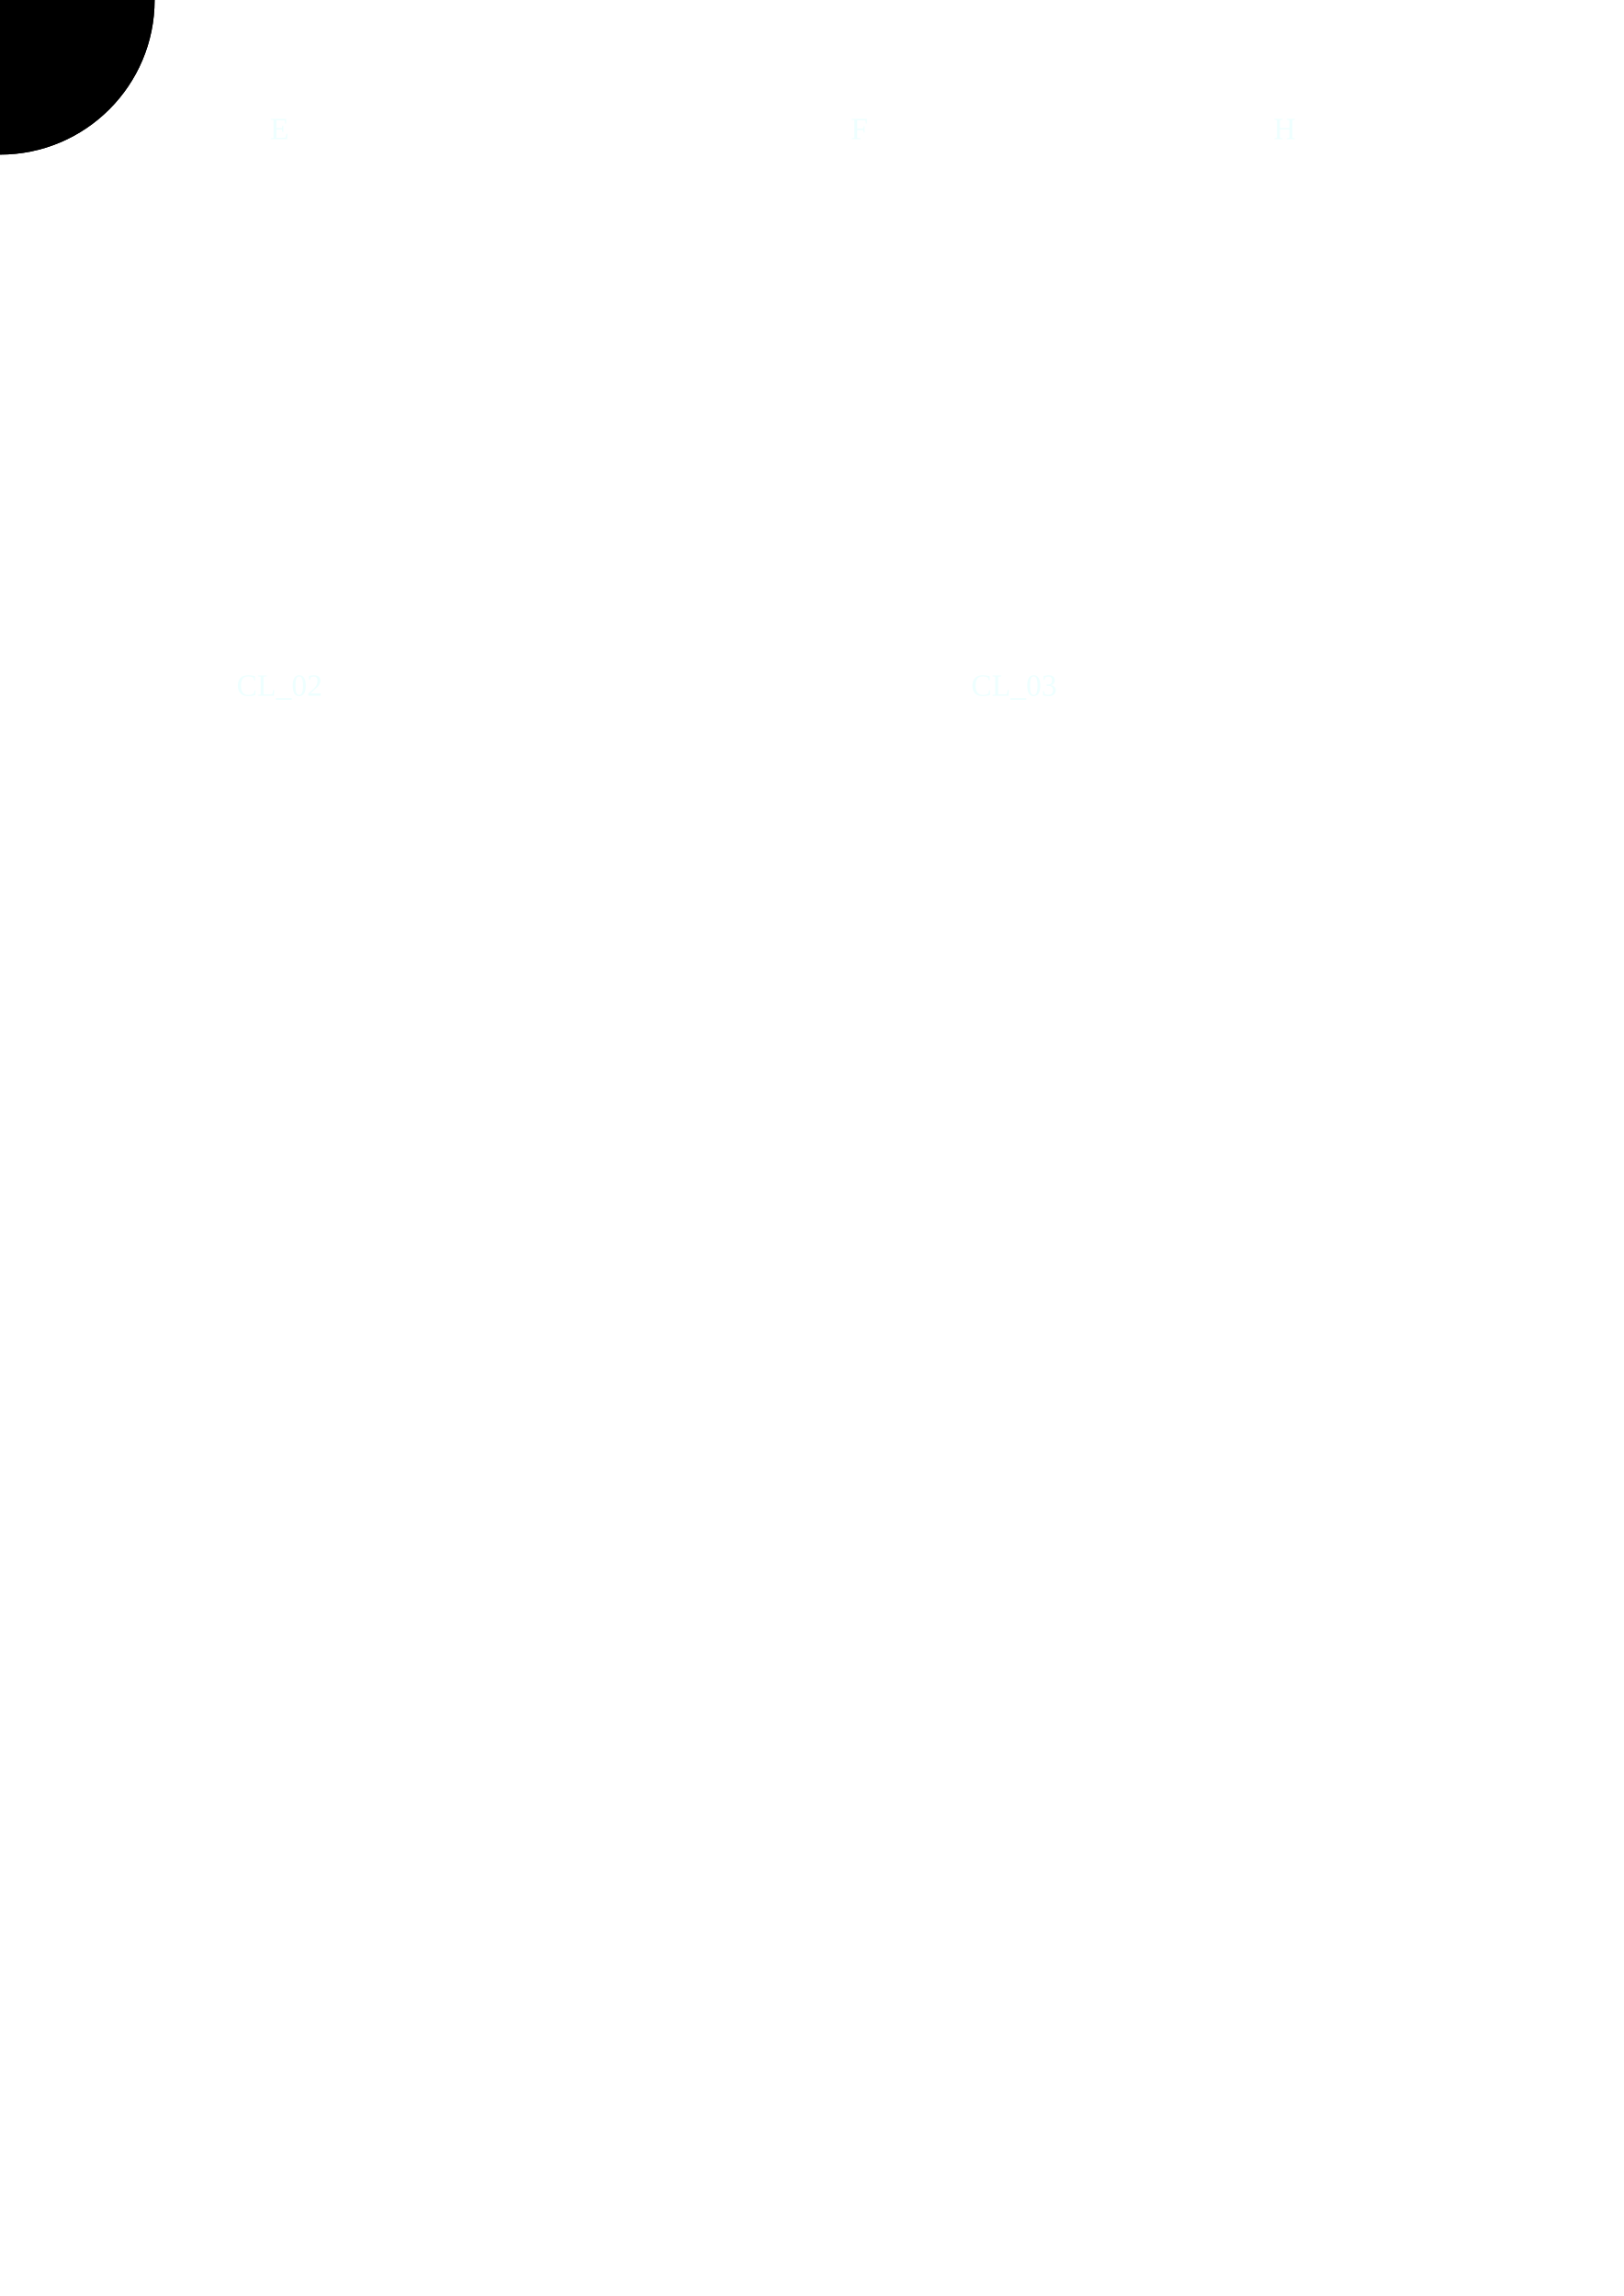
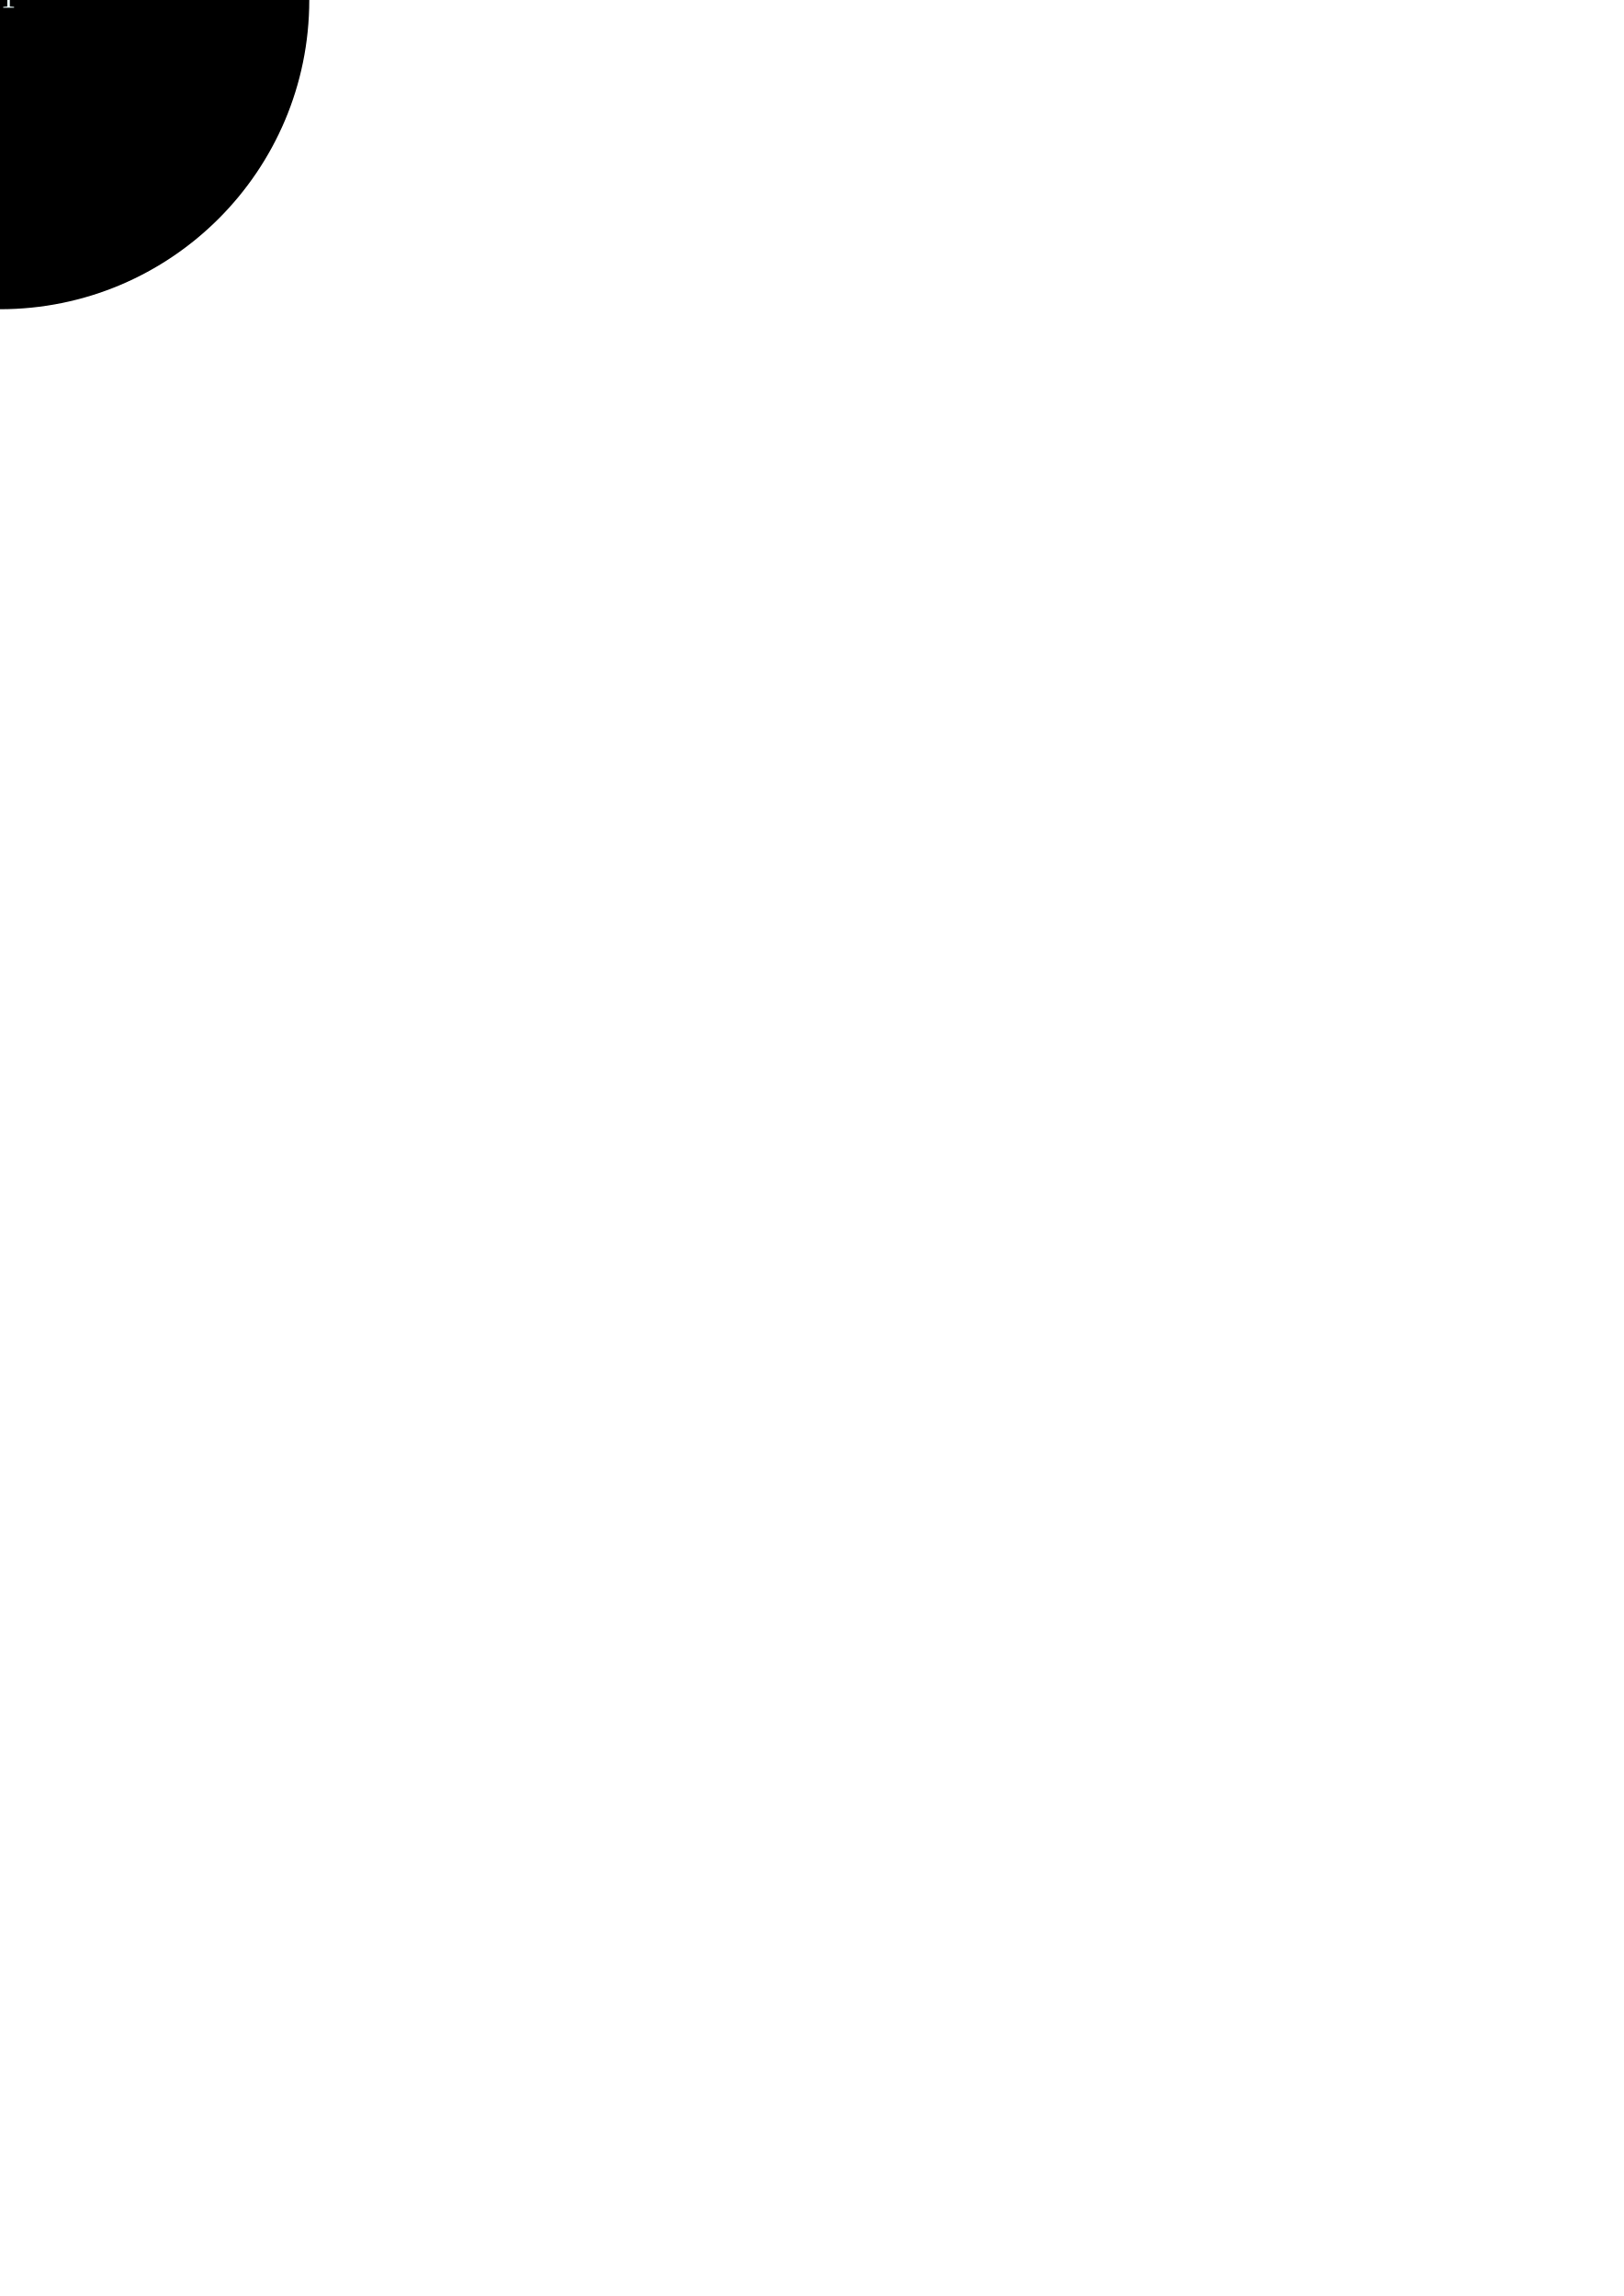
<svg xmlns="http://www.w3.org/2000/svg" width="210mm" height="297mm" viewBox="0 0 210 297" version="1.1" id="svg5">
-   <defs id="defs32" />
+   <defs id="defs58" />
  <g id="nodes_1">
-     <g id="node_group_E">
-       <circle style="fill:#000000;stroke-width:0.265" id="shape_E" cx="pos[0]" cy="pos[1]" r="10" />
-       <text xml:space="preserve" style="font-size:4.0px;text-align:center;text-anchor:middle;fill:#eeffff;stroke:none" x="39.646" y="18.0" id="label1_E">
-         <tspan id="label2_E" style="stroke-width:0.265;stroke:none" x="39.646" y="18.0">E</tspan>
+     <g id="node_group_a">
+       <circle style="fill:#000000;stroke-width:0.265" id="shape_a" cx="pos[0]" cy="pos[1]" r="10" />
+       <text xml:space="preserve" style="font-size:4.0px;text-align:center;text-anchor:middle;fill:#eeffff;stroke:none" x="0.0" y="-1.0" id="label1_a">
+         <tspan id="label2_a" style="stroke-width:0.265;stroke:none" x="0.0" y="-1.0">a</tspan>
      </text>
    </g>
-     <g id="node_group_F">
-       <circle style="fill:#000000;stroke-width:0.265" id="shape_F" cx="pos[0]" cy="pos[1]" r="10" />
-       <text xml:space="preserve" style="font-size:4.0px;text-align:center;text-anchor:middle;fill:#eeffff;stroke:none" x="114.65" y="18.0" id="label1_F">
-         <tspan id="label2_F" style="stroke-width:0.265;stroke:none" x="114.65" y="18.0">F</tspan>
+     <g id="node_group_c">
+       <circle style="fill:#000000;stroke-width:0.265" id="shape_c" cx="pos[0]" cy="pos[1]" r="10" />
+       <text xml:space="preserve" style="font-size:4.0px;text-align:center;text-anchor:middle;fill:#eeffff;stroke:none" x="0.0" y="-0.25" id="label1_c">
+         <tspan id="label2_c" style="stroke-width:0.265;stroke:none" x="0.0" y="-0.25">c</tspan>
      </text>
    </g>
-     <g id="node_group_H">
-       <circle style="fill:#000000;stroke-width:0.265" id="shape_H" cx="pos[0]" cy="pos[1]" r="10" />
-       <text xml:space="preserve" style="font-size:4.0px;text-align:center;text-anchor:middle;fill:#eeffff;stroke:none" x="169.65" y="18.0" id="label1_H">
-         <tspan id="label2_H" style="stroke-width:0.265;stroke:none" x="169.65" y="18.0">H</tspan>
+     <g id="node_group_d">
+       <circle style="fill:#000000;stroke-width:0.265" id="shape_d" cx="pos[0]" cy="pos[1]" r="10" />
+       <text xml:space="preserve" style="font-size:4.0px;text-align:center;text-anchor:middle;fill:#eeffff;stroke:none" x="0.0" y="0.25" id="label1_d">
+         <tspan id="label2_d" style="stroke-width:0.265;stroke:none" x="0.0" y="0.25">d</tspan>
      </text>
    </g>
-     <g id="node_group_CL_02">
-       <circle style="fill:#000000;stroke-width:0.265" id="shape_CL_02" cx="pos[0]" cy="pos[1]" r="20" />
-       <text xml:space="preserve" style="font-size:4.0px;text-align:center;text-anchor:middle;fill:#eeffff;stroke:none" x="39.646" y="90.0" id="label1_CL_02">
-         <tspan id="label2_CL_02" style="stroke-width:0.265;stroke:none" x="39.646" y="90.0">CL_02</tspan>
+     <g id="node_group_f">
+       <circle style="fill:#000000;stroke-width:0.265" id="shape_f" cx="pos[0]" cy="pos[1]" r="10" />
+       <text xml:space="preserve" style="font-size:4.0px;text-align:center;text-anchor:middle;fill:#eeffff;stroke:none" x="0.0" y="-0.5" id="label1_f">
+         <tspan id="label2_f" style="stroke-width:0.265;stroke:none" x="0.0" y="-0.5">f</tspan>
      </text>
    </g>
-     <g id="node_group_CL_03">
-       <circle style="fill:#000000;stroke-width:0.265" id="shape_CL_03" cx="pos[0]" cy="pos[1]" r="20" />
-       <text xml:space="preserve" style="font-size:4.0px;text-align:center;text-anchor:middle;fill:#eeffff;stroke:none" x="134.65" y="90.0" id="label1_CL_03">
-         <tspan id="label2_CL_03" style="stroke-width:0.265;stroke:none" x="134.65" y="90.0">CL_03</tspan>
+     <g id="node_group_g">
+       <circle style="fill:#000000;stroke-width:0.265" id="shape_g" cx="pos[0]" cy="pos[1]" r="10" />
+       <text xml:space="preserve" style="font-size:4.0px;text-align:center;text-anchor:middle;fill:#eeffff;stroke:none" x="0.0" y="0.0" id="label1_g">
+         <tspan id="label2_g" style="stroke-width:0.265;stroke:none" x="0.0" y="0.0">g</tspan>
+       </text>
+     </g>
+     <g id="node_group_ab">
+       <circle style="fill:#000000;stroke-width:0.265" id="shape_ab" cx="pos[0]" cy="pos[1]" r="10" />
+       <text xml:space="preserve" style="font-size:4.0px;text-align:center;text-anchor:middle;fill:#eeffff;stroke:none" x="0.0" y="0.75" id="label1_ab">
+         <tspan id="label2_ab" style="stroke-width:0.265;stroke:none" x="0.0" y="0.75">ab</tspan>
+       </text>
+     </g>
+     <g id="node_group_ae">
+       <circle style="fill:#000000;stroke-width:0.265" id="shape_ae" cx="pos[0]" cy="pos[1]" r="10" />
+       <text xml:space="preserve" style="font-size:4.0px;text-align:center;text-anchor:middle;fill:#eeffff;stroke:none" x="0.0" y="0.5" id="label1_ae">
+         <tspan id="label2_ae" style="stroke-width:0.265;stroke:none" x="0.0" y="0.5">ae</tspan>
+       </text>
+     </g>
+     <g id="node_group_CL_00">
+       <circle style="fill:#000000;stroke-width:0.265" id="shape_CL_00" cx="pos[0]" cy="pos[1]" r="20" />
+       <text xml:space="preserve" style="font-size:4.0px;text-align:center;text-anchor:middle;fill:#eeffff;stroke:none" x="0.0" y="-0.75" id="label1_CL_00">
+         <tspan id="label2_CL_00" style="stroke-width:0.265;stroke:none" x="0.0" y="-0.75">CL_00</tspan>
+       </text>
+     </g>
+     <g id="node_group_CL_01">
+       <circle style="fill:#000000;stroke-width:0.265" id="shape_CL_01" cx="pos[0]" cy="pos[1]" r="40" />
+       <text xml:space="preserve" style="font-size:4.0px;text-align:center;text-anchor:middle;fill:#eeffff;stroke:none" x="0.0" y="1.0" id="label1_CL_01">
+         <tspan id="label2_CL_01" style="stroke-width:0.265;stroke:none" x="0.0" y="1.0">CL_01</tspan>
      </text>
    </g>
  </g>
  <g id="edges_1">
    <path style="fill:none;fill-rule:evenodd;stroke:#000000;stroke-width:0.265px;stroke-linecap:butt;stroke-linejoin:miter;stroke-opacity:1" d="M 0,0 V 0" id="{edge[0] + '__' + edge[1]}" />
-     <path style="fill:none;fill-rule:evenodd;stroke:#000000;stroke-width:0.265px;stroke-linecap:butt;stroke-linejoin:miter;stroke-opacity:1" d="M 0,0 V 0" id="path24" />
-     <path style="fill:none;fill-rule:evenodd;stroke:#000000;stroke-width:0.265px;stroke-linecap:butt;stroke-linejoin:miter;stroke-opacity:1" d="M 0,0 V 0" id="path26" />
+     <path style="fill:none;fill-rule:evenodd;stroke:#000000;stroke-width:0.265px;stroke-linecap:butt;stroke-linejoin:miter;stroke-opacity:1" d="M 0,0 V 0" id="path40" />
+     <path style="fill:none;fill-rule:evenodd;stroke:#000000;stroke-width:0.265px;stroke-linecap:butt;stroke-linejoin:miter;stroke-opacity:1" d="M 0,0 V 0" id="path42" />
+     <path style="fill:none;fill-rule:evenodd;stroke:#000000;stroke-width:0.265px;stroke-linecap:butt;stroke-linejoin:miter;stroke-opacity:1" d="M 0,0 V 0" id="path44" />
+     <path style="fill:none;fill-rule:evenodd;stroke:#000000;stroke-width:0.265px;stroke-linecap:butt;stroke-linejoin:miter;stroke-opacity:1" d="M 0,0 V 0" id="path46" />
+     <path style="fill:none;fill-rule:evenodd;stroke:#000000;stroke-width:0.265px;stroke-linecap:butt;stroke-linejoin:miter;stroke-opacity:1" d="M 0,0 V 0" id="path48" />
+     <path style="fill:none;fill-rule:evenodd;stroke:#000000;stroke-width:0.265px;stroke-linecap:butt;stroke-linejoin:miter;stroke-opacity:1" d="M 0,0 V 0" id="path50" />
+     <path style="fill:none;fill-rule:evenodd;stroke:#000000;stroke-width:0.265px;stroke-linecap:butt;stroke-linejoin:miter;stroke-opacity:1" d="M 0,0 V 0" id="path52" />
  </g>
</svg>
